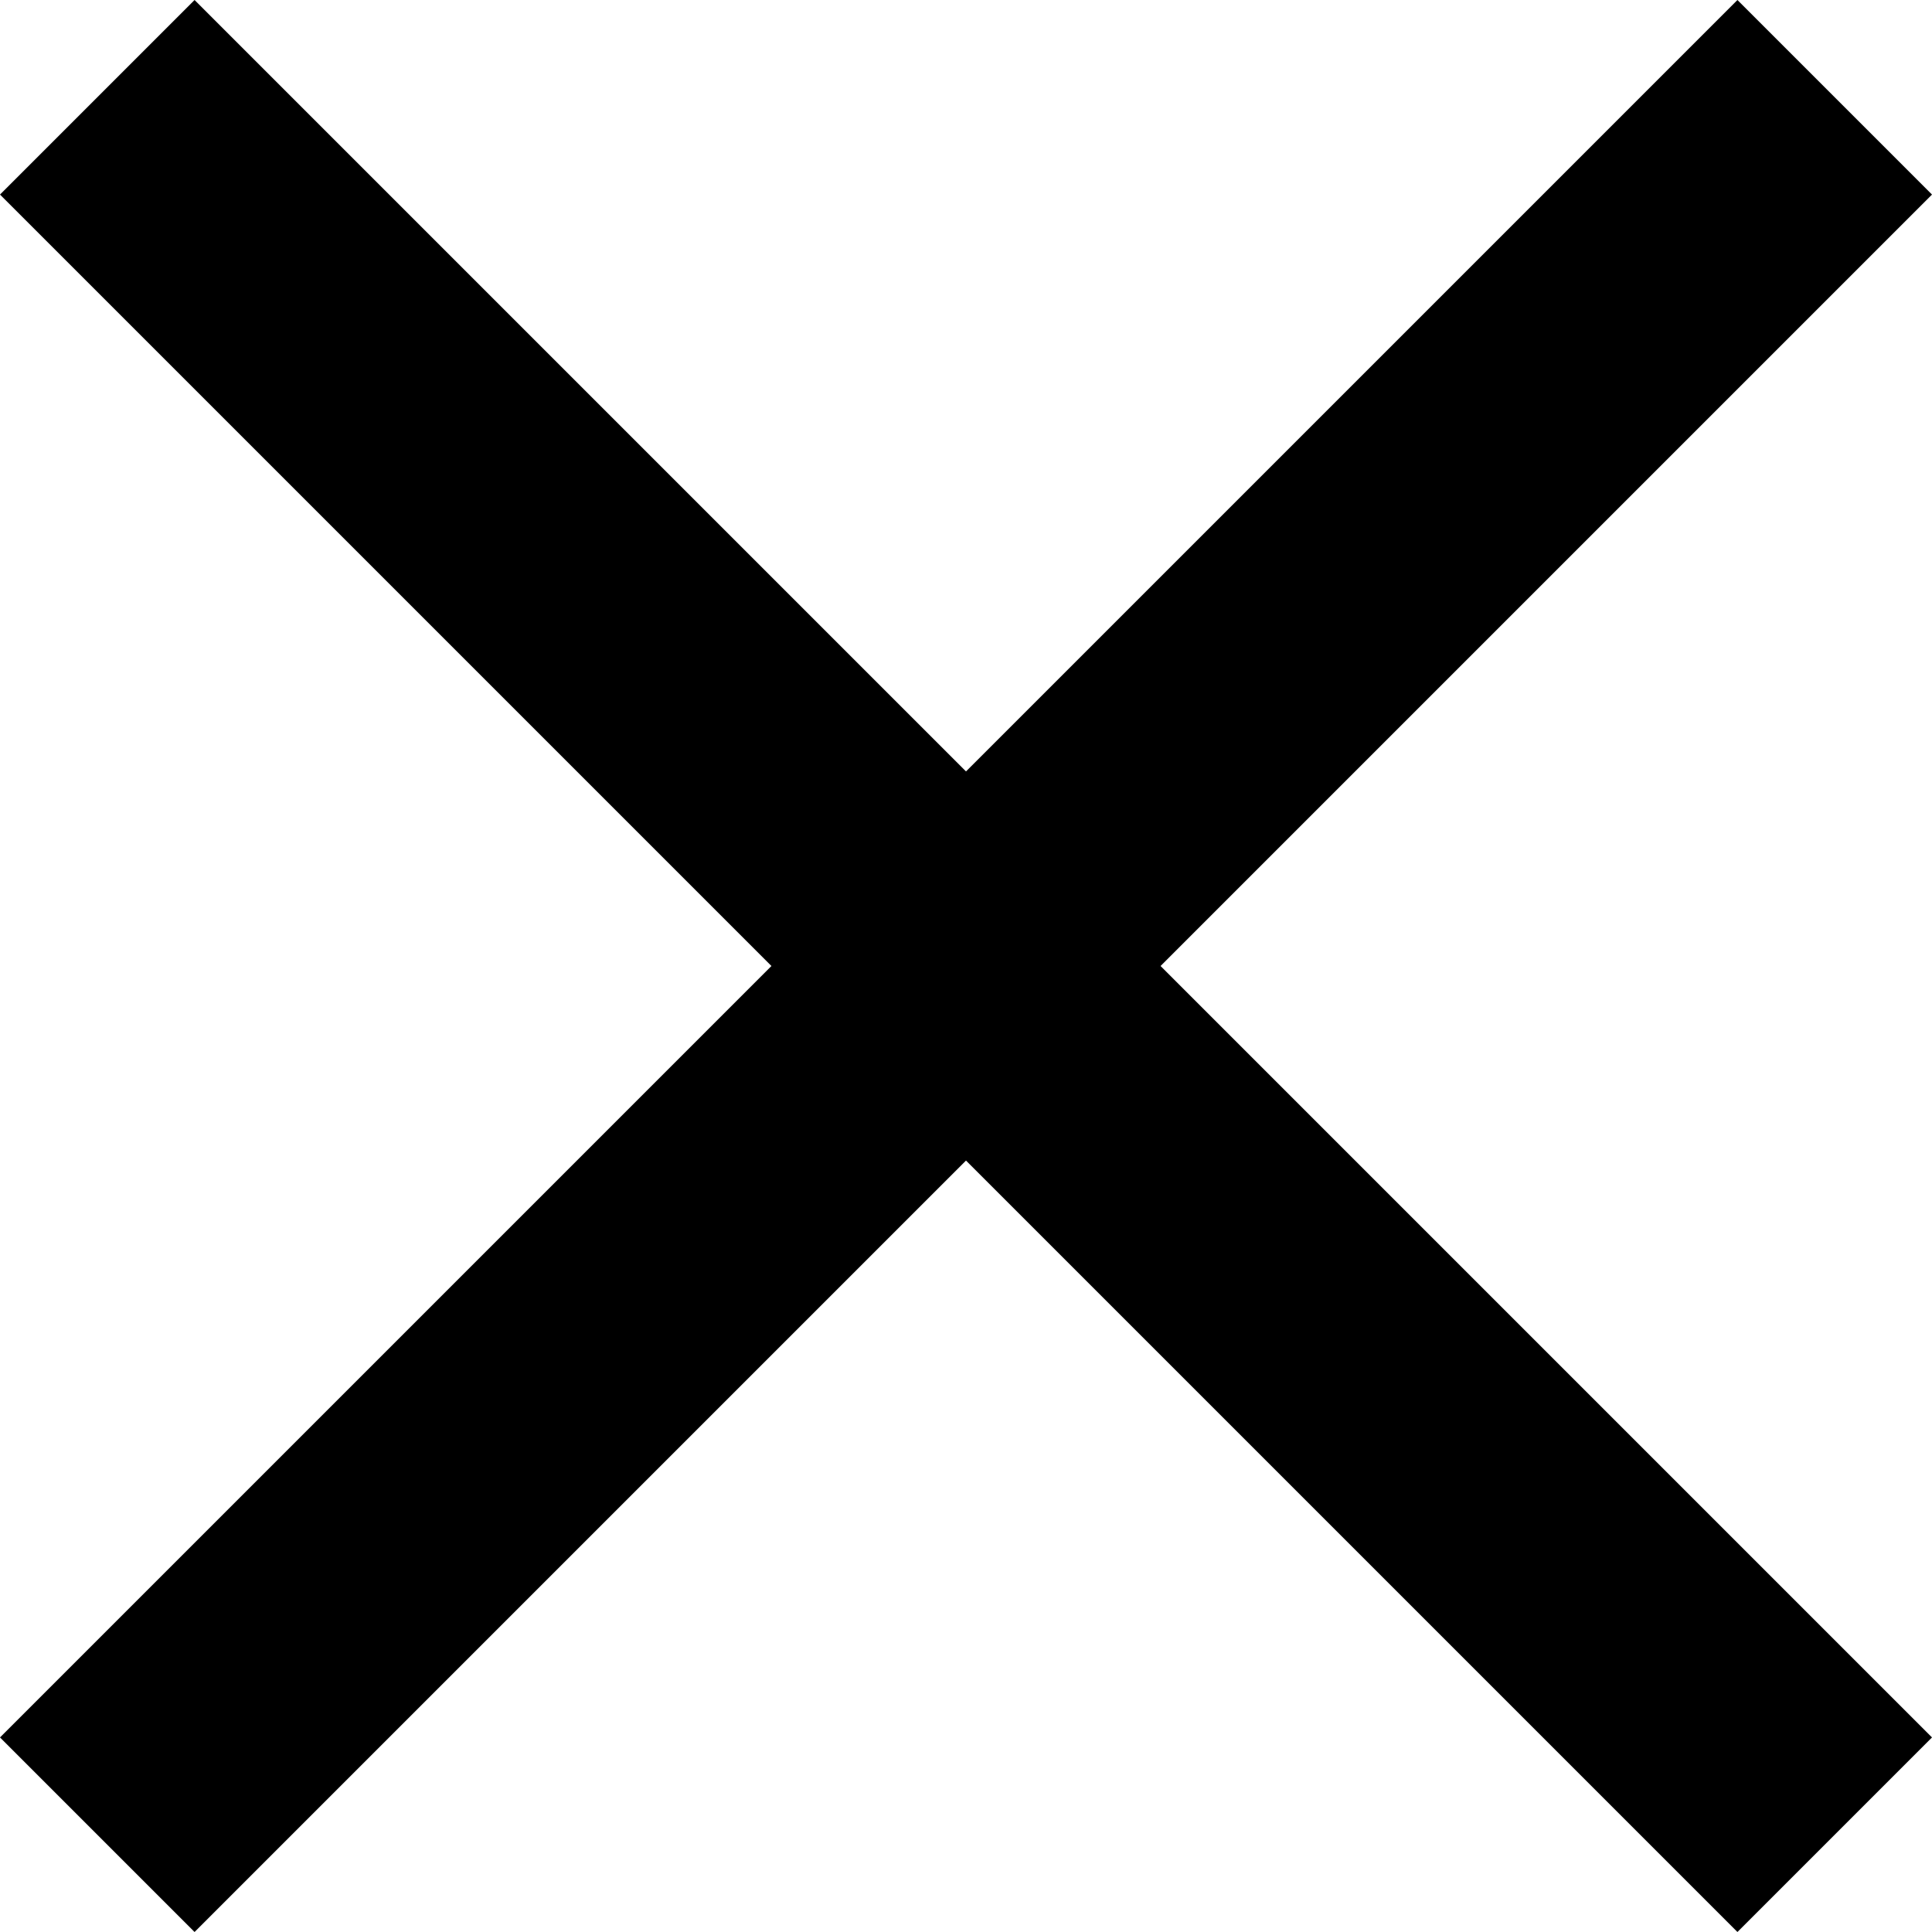
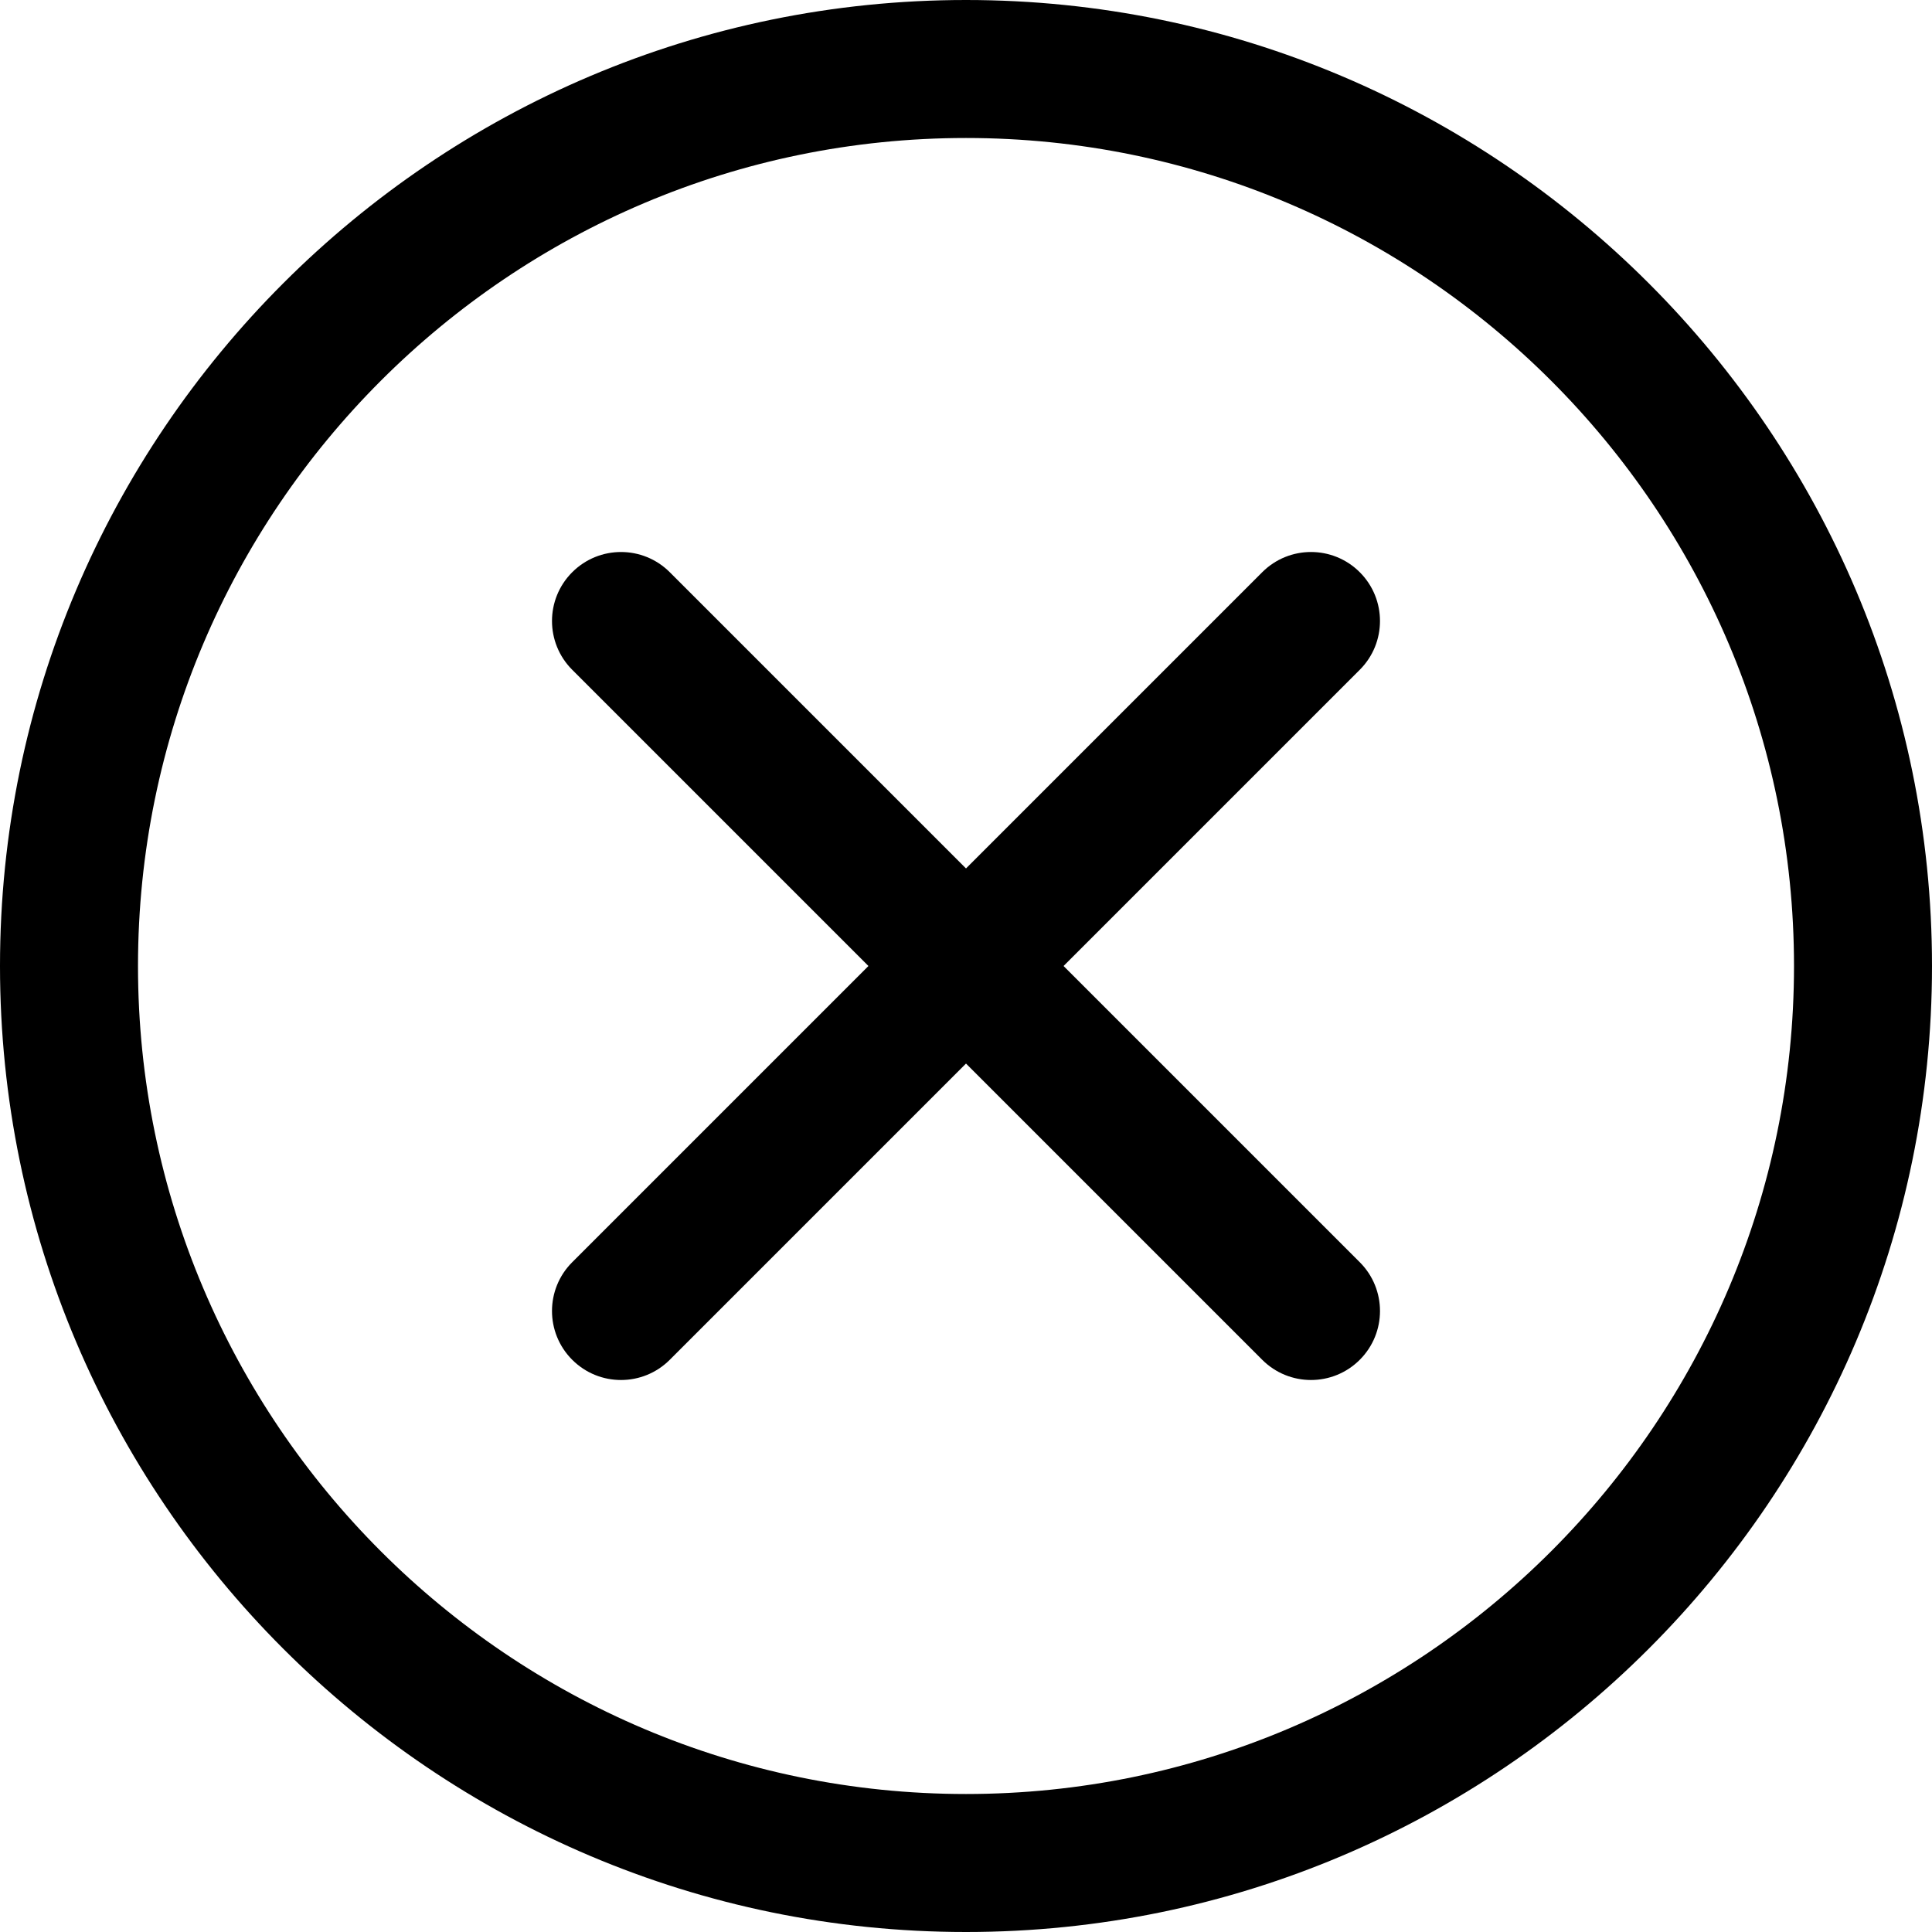
- <svg xmlns="http://www.w3.org/2000/svg" width="48" height="48" viewBox="0 0 48 48" fill="none">
-   <path d="M48 4.834L43.166 0L24 19.166L4.834 0L0 4.834L19.166 24L0 43.166L4.834 48L24 28.834L43.166 48L48 43.166L28.834 24L48 4.834Z" fill="black" />
+ <svg xmlns="http://www.w3.org/2000/svg" height="512pt" viewBox="0 0 512 512" width="512pt">
+   <path d="m256 512c-141.16 0-256-114.84-256-256s114.84-256 256-256 256 114.84 256 256-114.84 256-256 256zm0-475.43c-120.992 0-219.43 98.438-219.43 219.43s98.438 219.43 219.43 219.43 219.43-98.438 219.43-219.43-98.438-219.43-219.43-219.43zm0 0" />
+   <path d="m347.43 365.715c-4.68 0-9.359-1.785-12.93-5.359l-182.855-182.855c-7.145-7.145-7.145-18.715 0-25.855 7.141-7.141 18.715-7.145 25.855 0l182.855 182.855c7.145 7.145 7.145 18.715 0 25.855-3.57 3.574-8.246 5.359-12.926 5.359zm0 0" />
+   <path d="m164.57 365.715c-4.68 0-9.355-1.785-12.926-5.359-7.145-7.141-7.145-18.715 0-25.855l182.855-182.855c7.145-7.145 18.715-7.145 25.855 0 7.141 7.141 7.145 18.715 0 25.855l-182.855 182.855c-3.57 3.574-8.25 5.359-12.93 5.359zm0 0" />
</svg>
